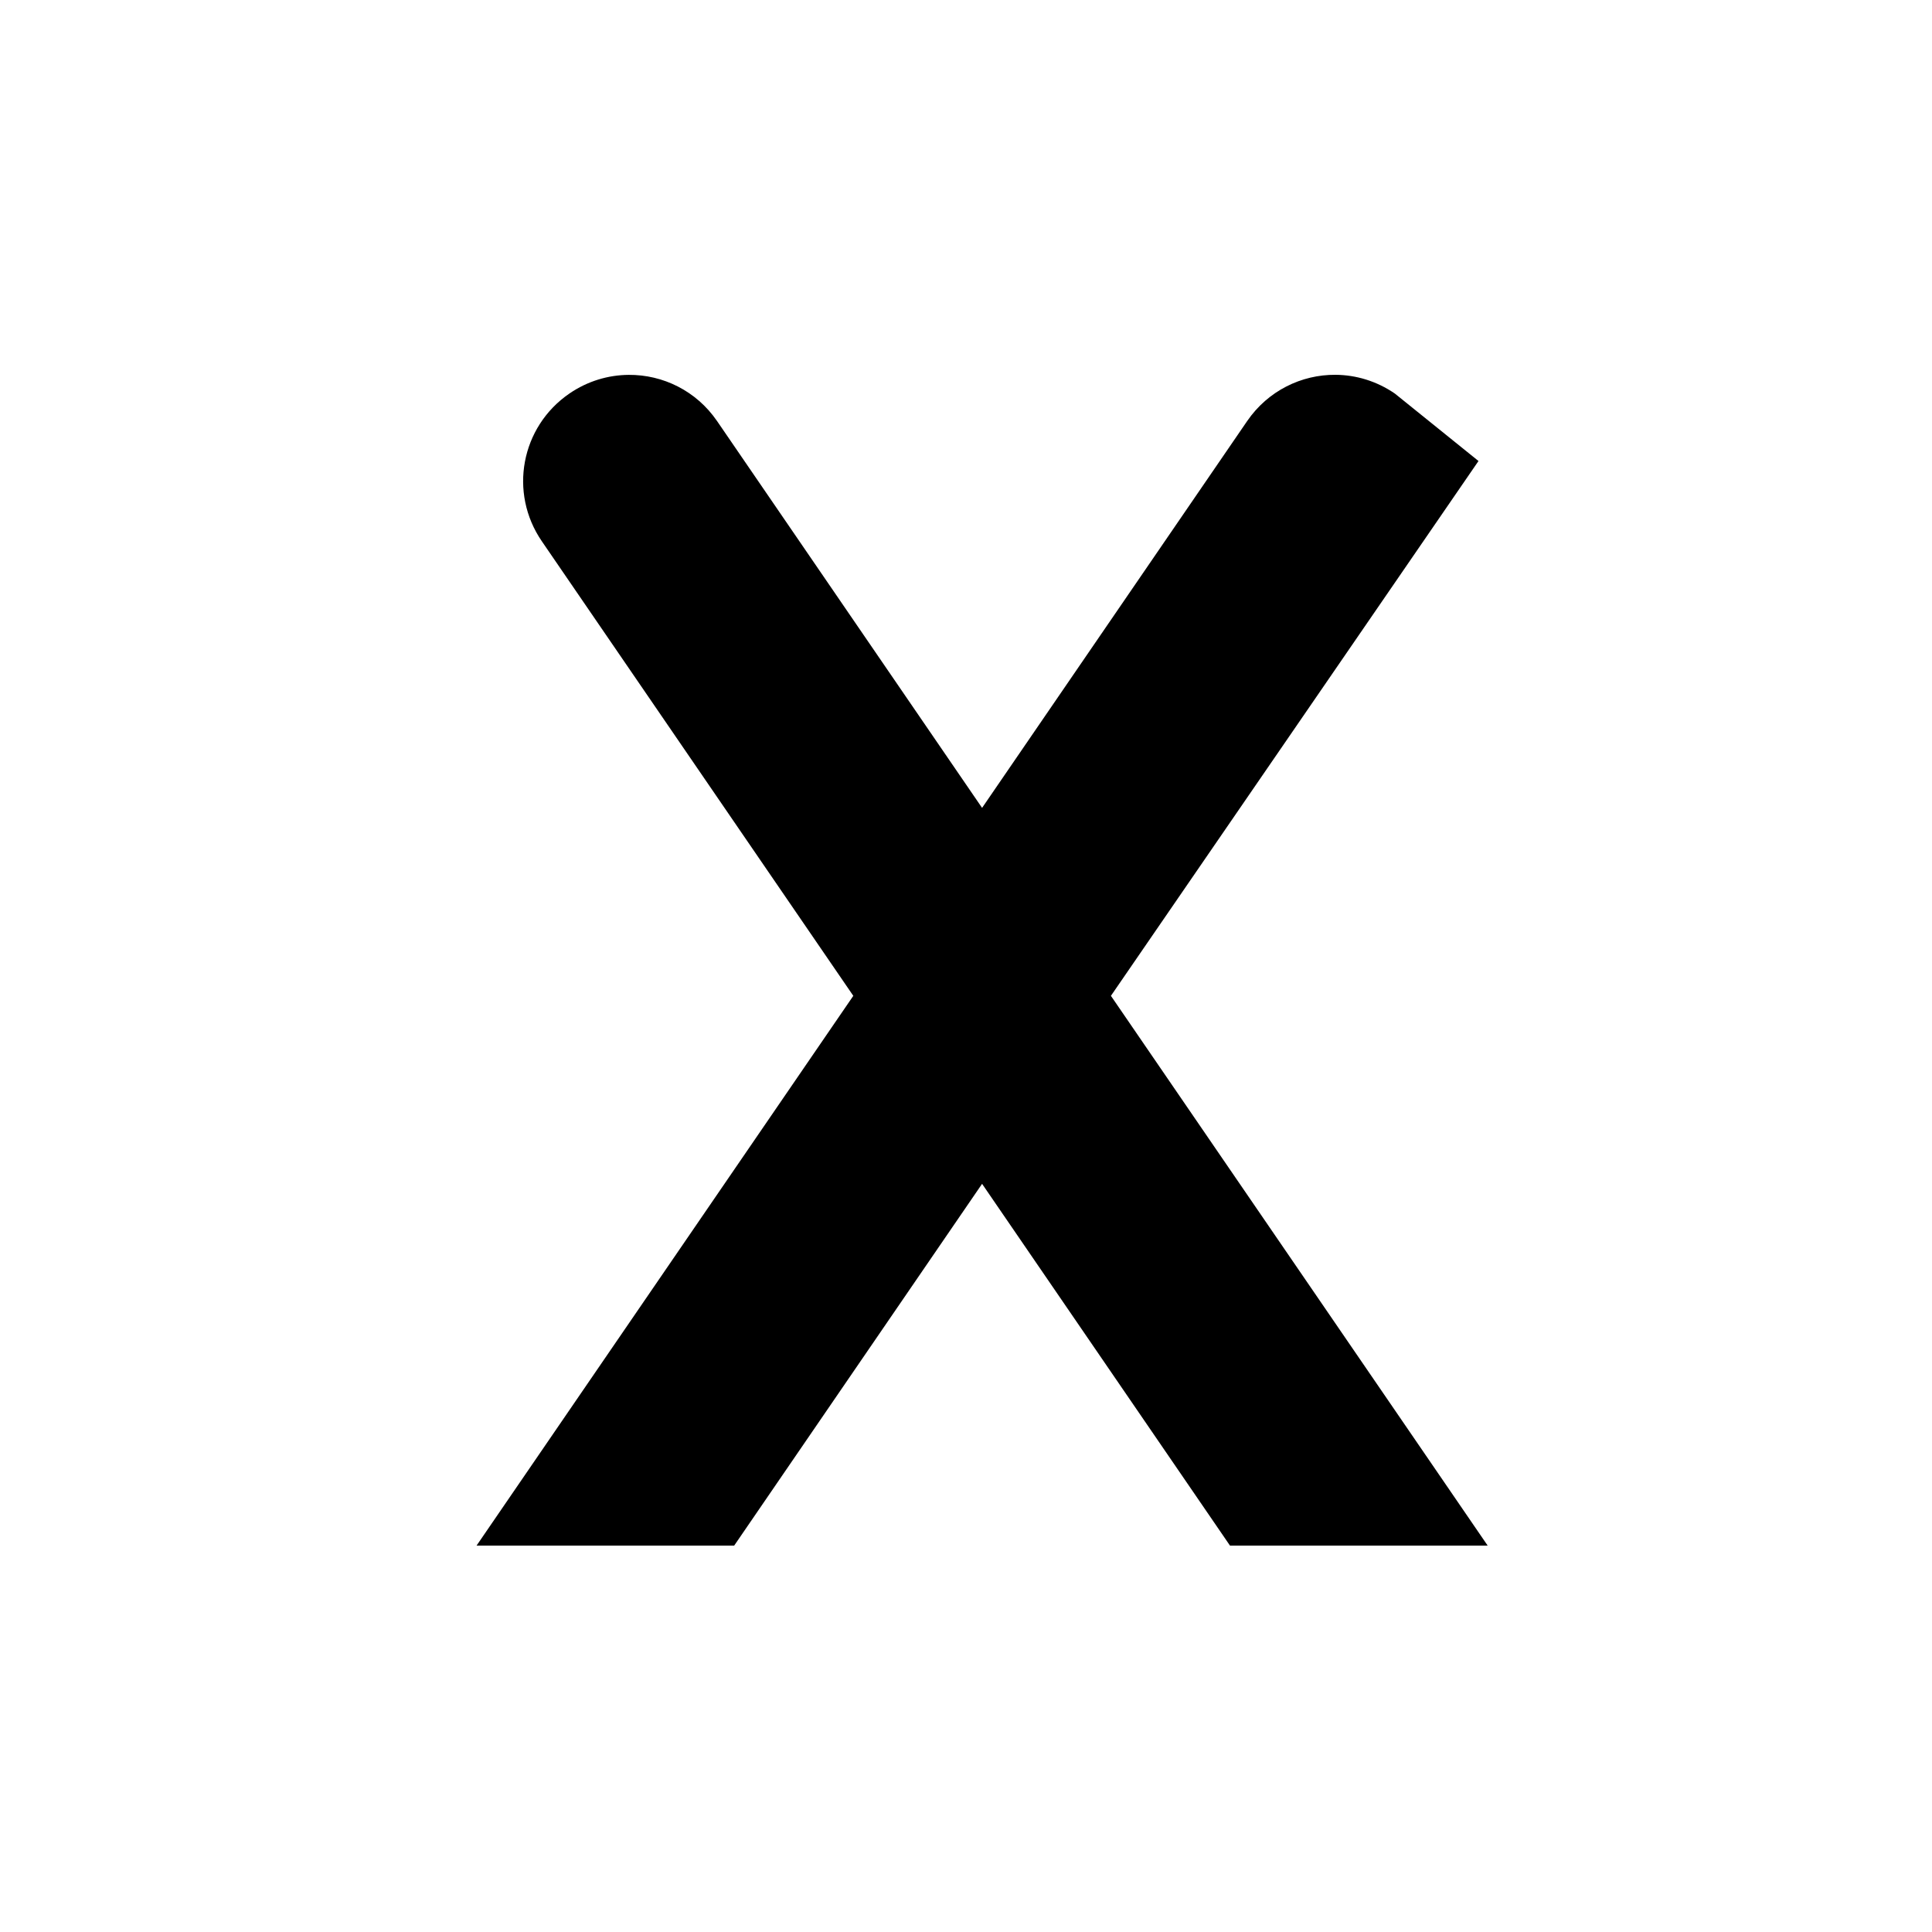
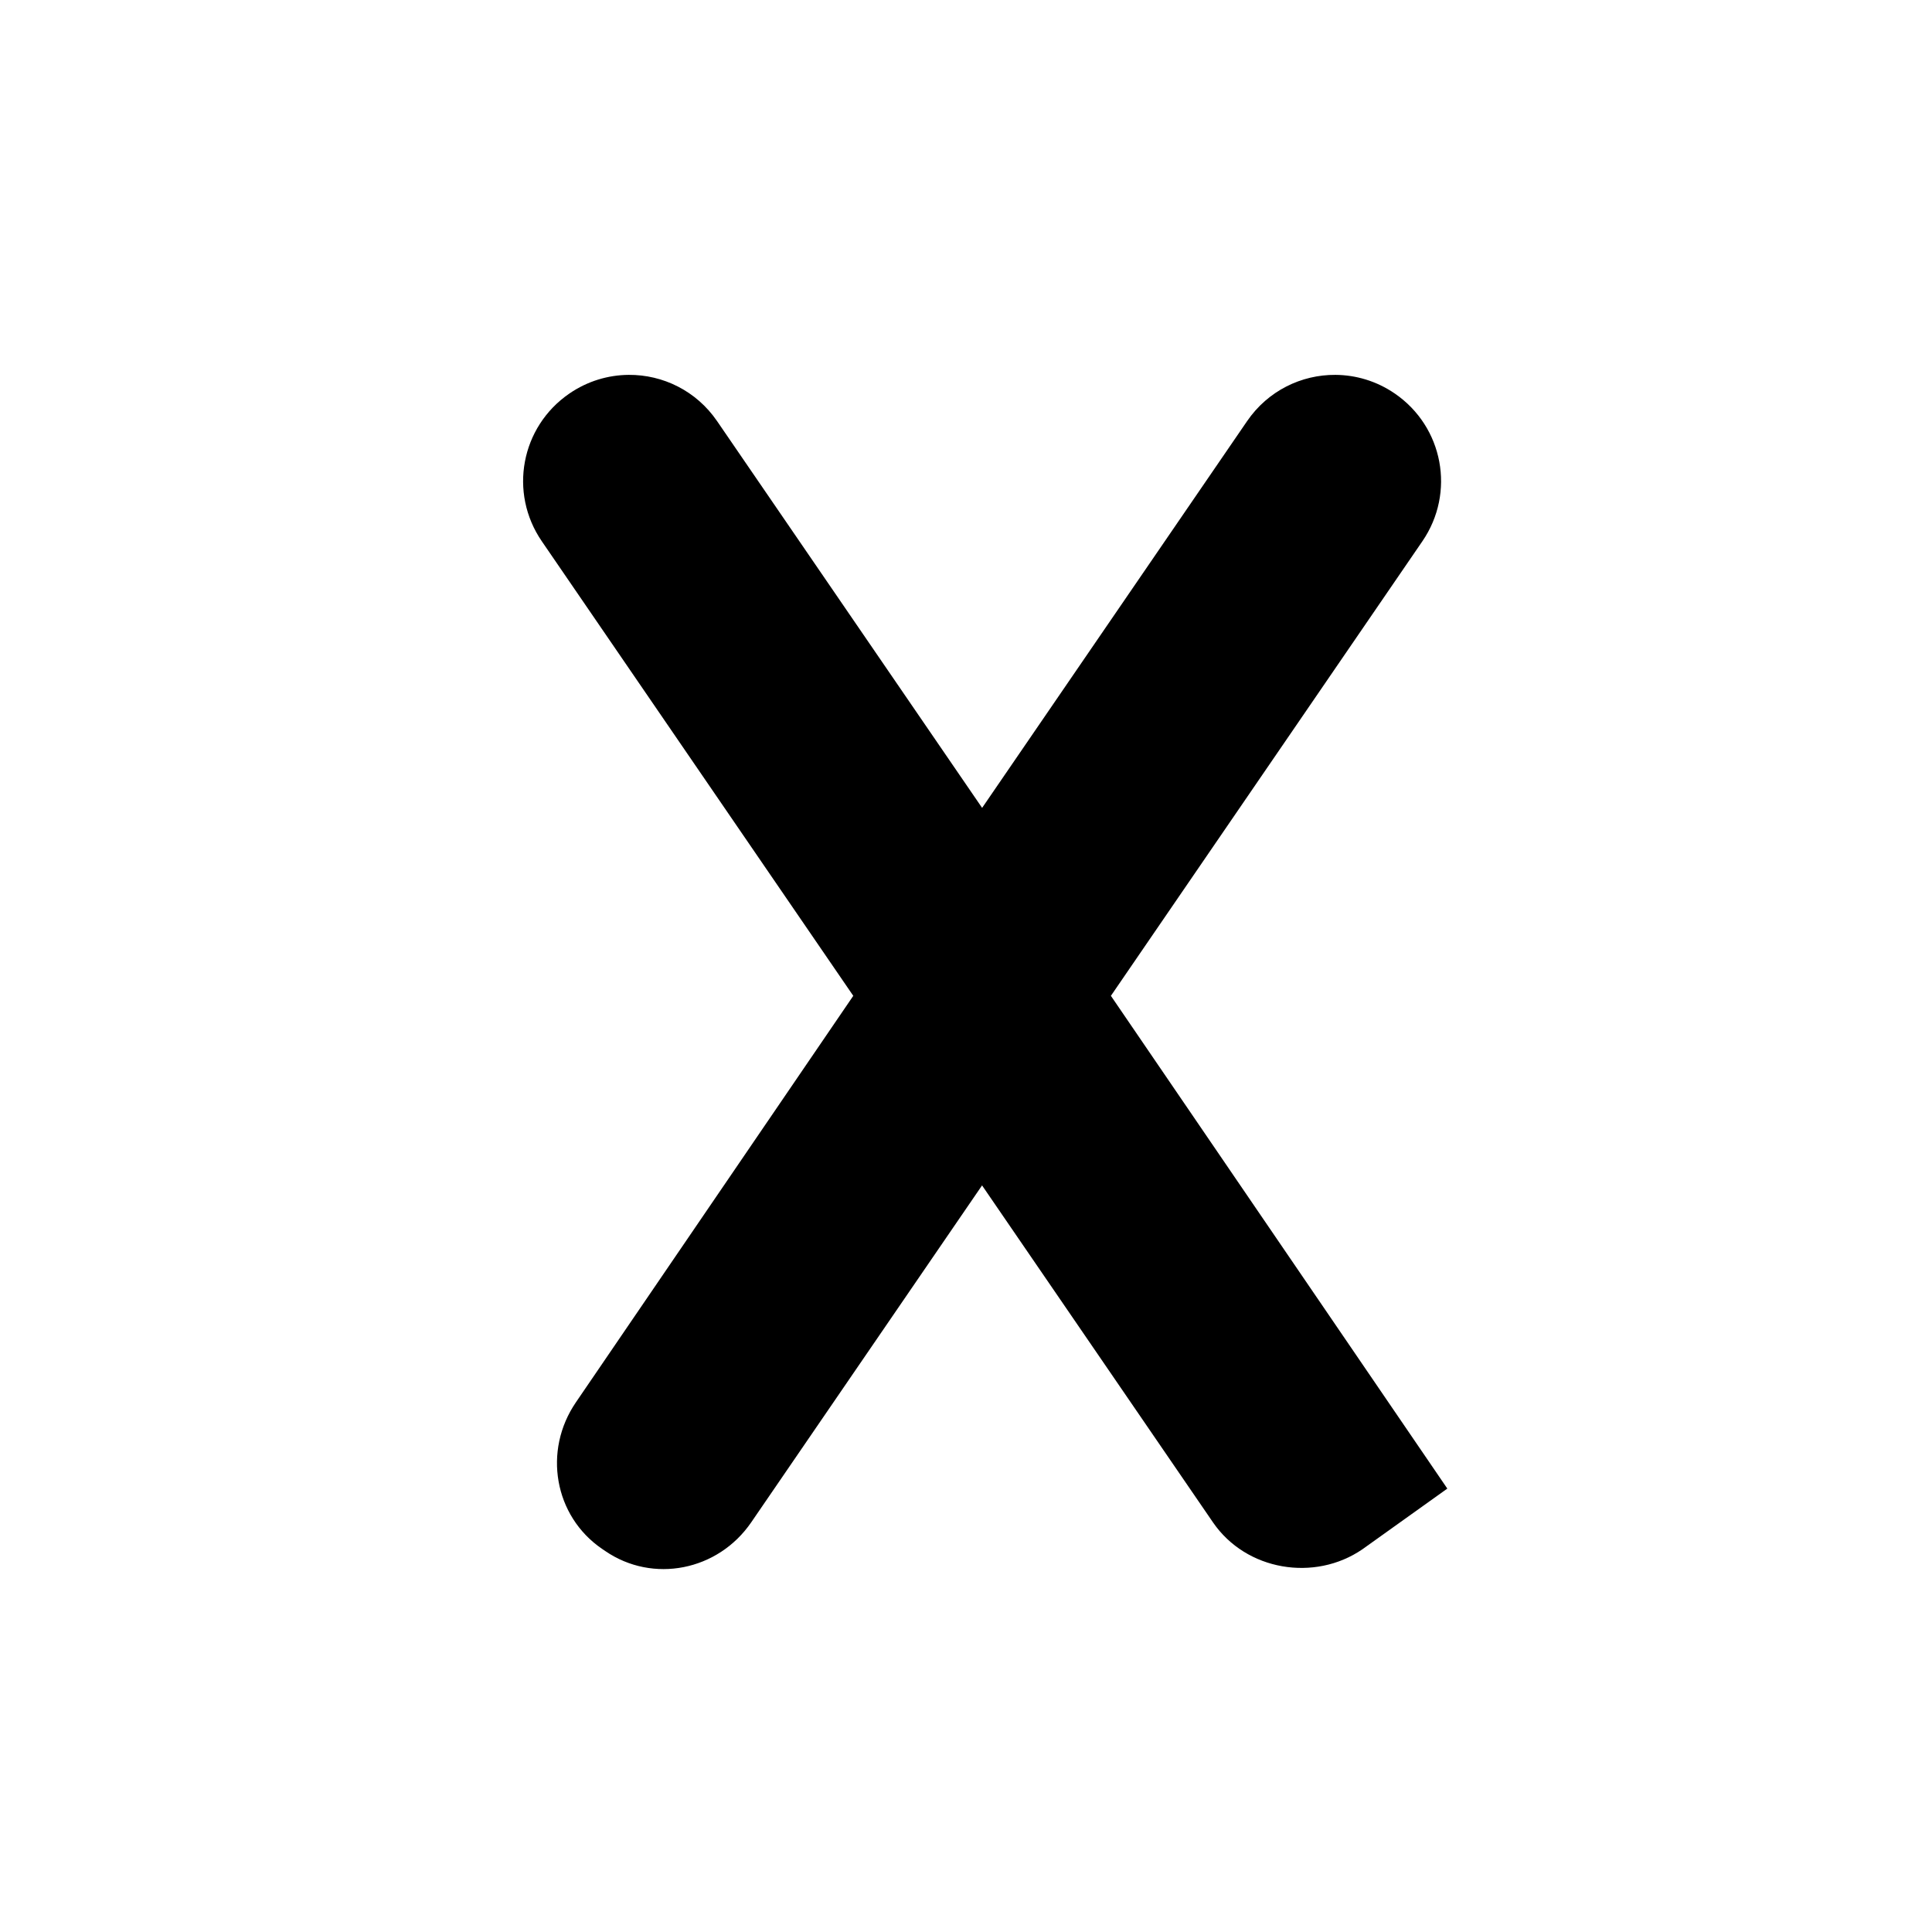
<svg xmlns="http://www.w3.org/2000/svg" width="1000" height="1000" id="svg2" version="1.0" style="display:inline">
  <defs id="defs4">
    </defs>
  <g id="layer1" style="display:inline">
    <g id="g9629" transform="matrix(0.8901714,0,0,-0.8901714,-42.22279,801.9412)" />
    <g style="display:inline" id="g9629-6" transform="matrix(0.8901714,0,0,-0.8901714,507.7772,801.9412)" />
-     <path style="opacity:1;color:#000000;fill:#000000;fill-opacity:1;fill-rule:nonzero;stroke:none;stroke-width:1;marker:none;marker-start:none;marker-mid:none;marker-end:none;visibility:visible;display:inline;overflow:visible;enable-background:accumulate" d="m 691.263,194 c -17.634,-0.13 -34.985,8.259 -45.75,23.969 l -137.188,200.188 -137.156,-200.188 c -10.765,-15.709 -28.109,-24.067 -45.75,-23.938 -10.584,0.078 -21.262,3.197 -30.688,9.656 -25.135,17.223 -31.505,51.334 -14.281,76.469 l 161.219,235.281 -195,284.562 133.344,0 128.312,-187.25 128.312,187.25 133.375,0 -195,-284.562 190.252,-276.818 c 0,0 -43.315,-34.932 -43.315,-34.932 -9.426,-6.459 -20.107,-9.61 -30.688,-9.688 z" id="rect8532" />
+     <path style="opacity:1;color:#000000;fill:#000000;fill-opacity:1;fill-rule:nonzero;stroke:none;stroke-width:1;marker:none;marker-start:none;marker-mid:none;marker-end:none;visibility:visible;display:inline;overflow:visible;enable-background:accumulate" d="m 325.406,194.031 c -10.584,0.078 -21.262,3.197 -30.688,9.656 -25.135,17.223 -31.505,51.334 -14.281,76.469 L 441.656,515.438 298.125,725.781 c -17.223,25.135 -11.244,58.953 13.406,75.844 l 1.75,1.188 c 24.65,16.891 58.339,10.26 75.562,-14.875 l 119.469,-174.375 119.5,174.375 c 17.223,25.135 52.68,30.882 77.33,13.991 0,0 43.992,-31.437 43.992,-31.437 L 575,515.438 736.219,280.156 c 17.223,-25.135 10.854,-59.245 -14.281,-76.469 -9.426,-6.459 -20.103,-9.578 -30.688,-9.656 -17.641,-0.13 -34.985,8.228 -45.75,23.938 l -137.156,200.188 -137.188,-200.188 c -10.765,-15.709 -28.109,-24.067 -45.75,-23.938 z" id="rect8532" />
    <g style="display:inline" id="g9629-2" transform="matrix(0.8901714,0,0,-0.8901714,-366.5902,801.9412)" />
    <rect transform="matrix(0.8249124,0.5652606,-0.5652606,0.8249124,0,0)" ry="55" rx="55" y="-791.772" x="1460.837" height="852.88" width="110" id="rect8561" style="opacity:1;color:#000000;fill:#000000;fill-opacity:1;fill-rule:nonzero;stroke:none;stroke-width:1;marker:none;marker-start:none;marker-mid:none;marker-end:none;visibility:visible;display:inline;overflow:visible;enable-background:accumulate" />
    <rect style="opacity:1;color:#000000;fill:#000000;fill-opacity:1;fill-rule:nonzero;stroke:none;stroke-width:1;marker:none;marker-start:none;marker-mid:none;marker-end:none;visibility:visible;display:inline;overflow:visible;enable-background:accumulate" id="rect8563" width="110" height="852.88" x="-942.86" y="855.33" rx="55" ry="55" transform="matrix(-0.8249124,0.5652606,0.5652606,0.8249124,0,0)" />
  </g>
</svg>
